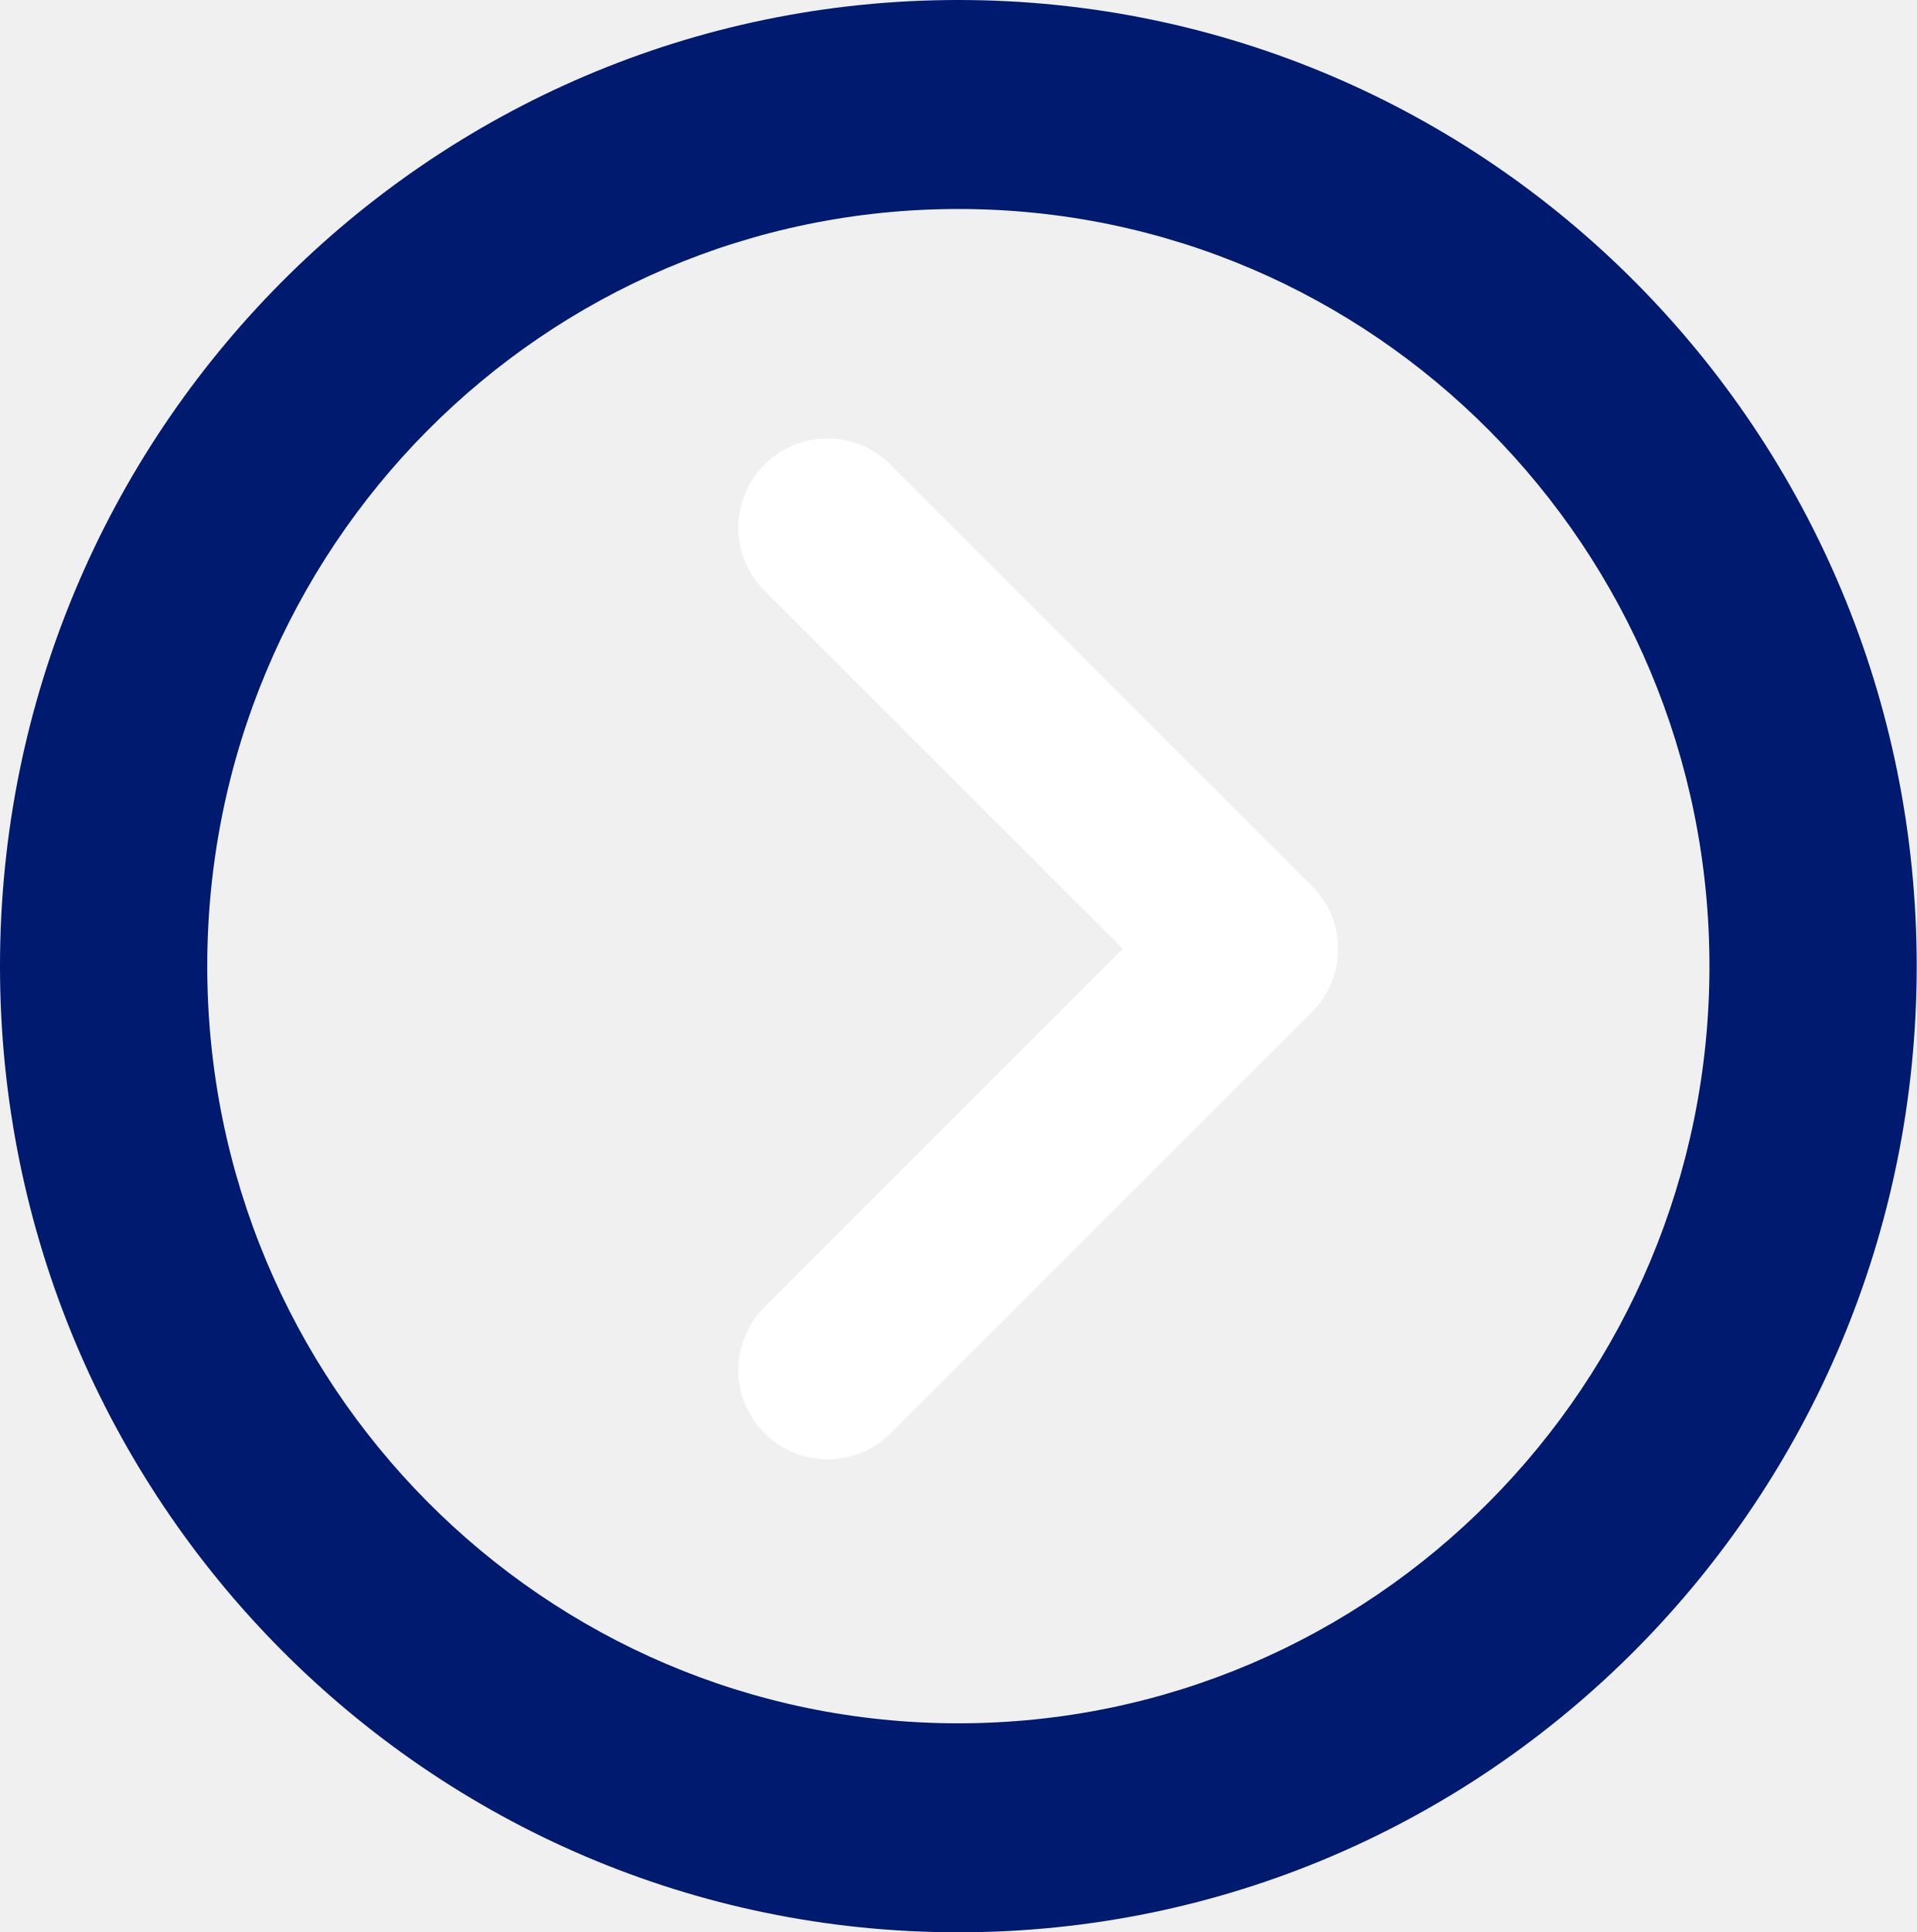
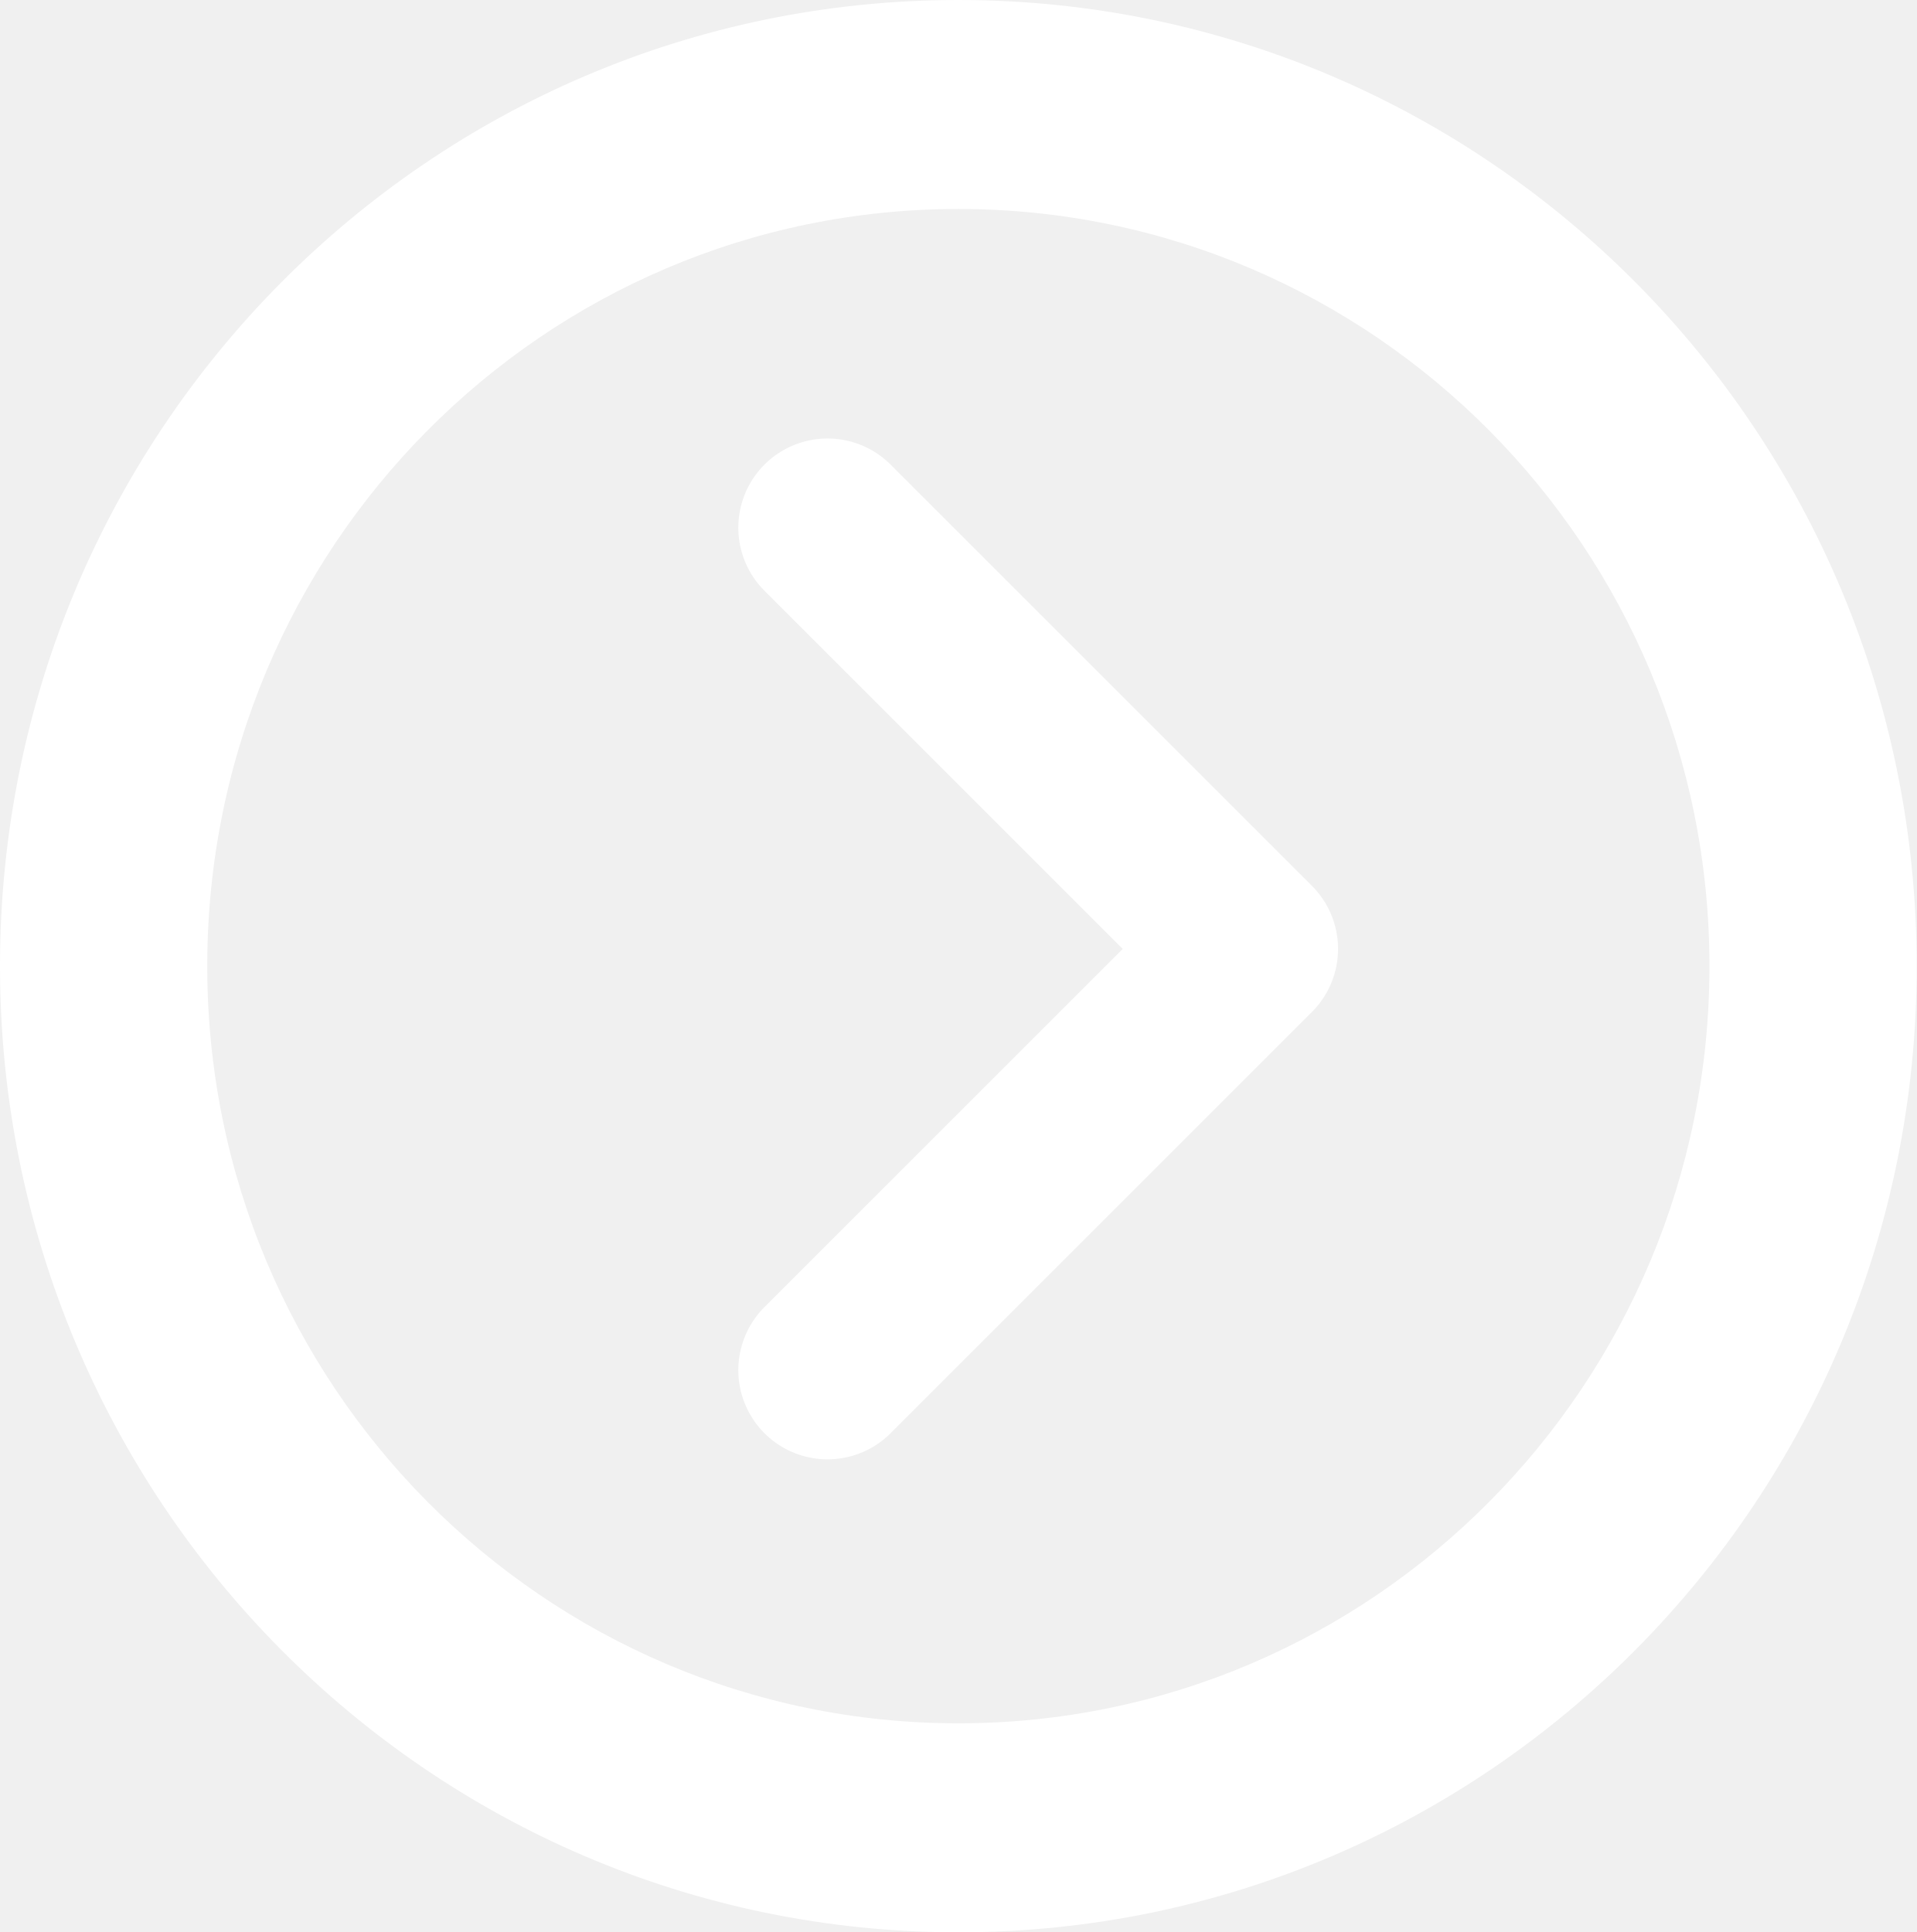
<svg xmlns="http://www.w3.org/2000/svg" id="Layer_2" data-name="Layer 2" viewBox="0 0 64.47 64.99">
  <g id="Type">
-     <path d="m32.23,0C14.43,0,0,14.55,0,32.5s14.43,32.5,32.23,32.5,32.23-14.55,32.23-32.5S50.04,0,32.23,0Zm0,57.97c-13.95,0-25.26-11.4-25.26-25.47S18.28,7.03,32.23,7.03s25.26,11.4,25.26,25.47-11.31,25.47-25.26,25.47Z" style="fill: #001a70; stroke-width: 0px;" />
+     <path d="m32.23,0C14.43,0,0,14.55,0,32.5s14.43,32.5,32.23,32.5,32.23-14.55,32.23-32.5S50.04,0,32.23,0Zm0,57.97c-13.95,0-25.26-11.4-25.26-25.47S18.28,7.03,32.23,7.03s25.26,11.4,25.26,25.47-11.31,25.47-25.26,25.47Z" style="fill: #fff; stroke-width: 0px;" />
    <polyline points="27.83 17.75 42 31.92 27.83 46.09" style="fill: none; stroke: #fff; stroke-linecap: round; stroke-linejoin: round; stroke-width: 6px;" />
  </g>
</svg>
